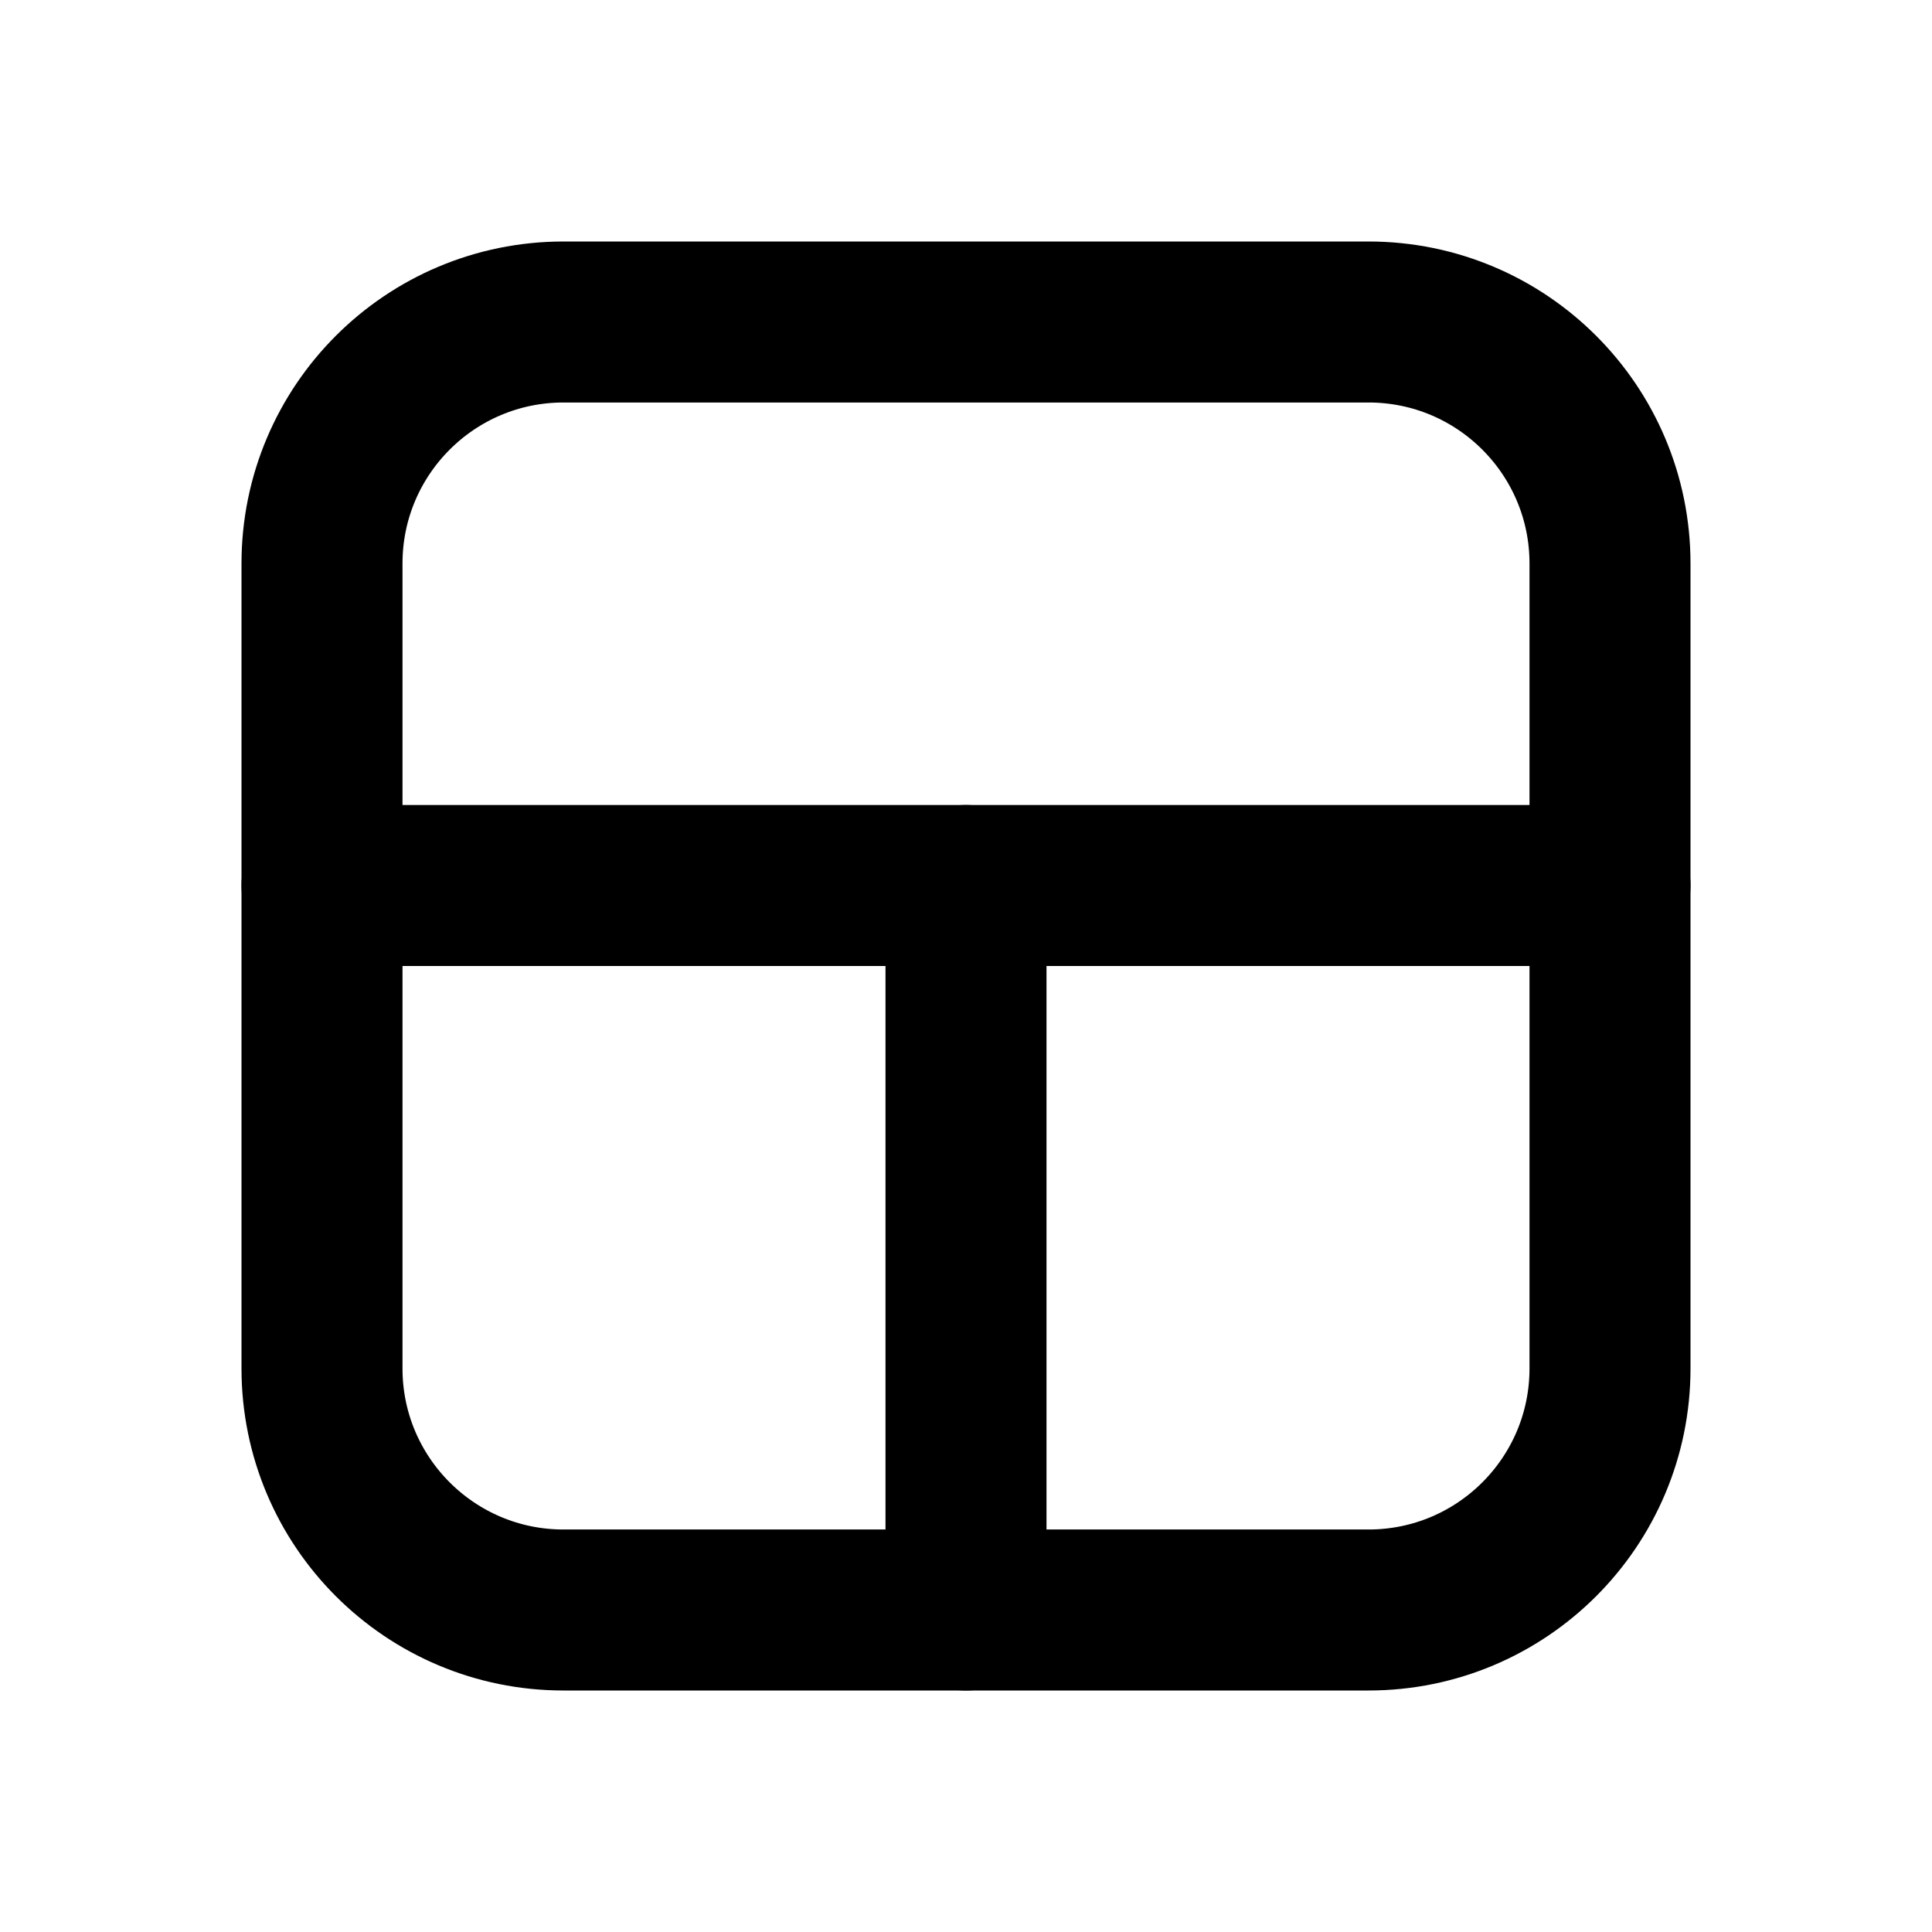
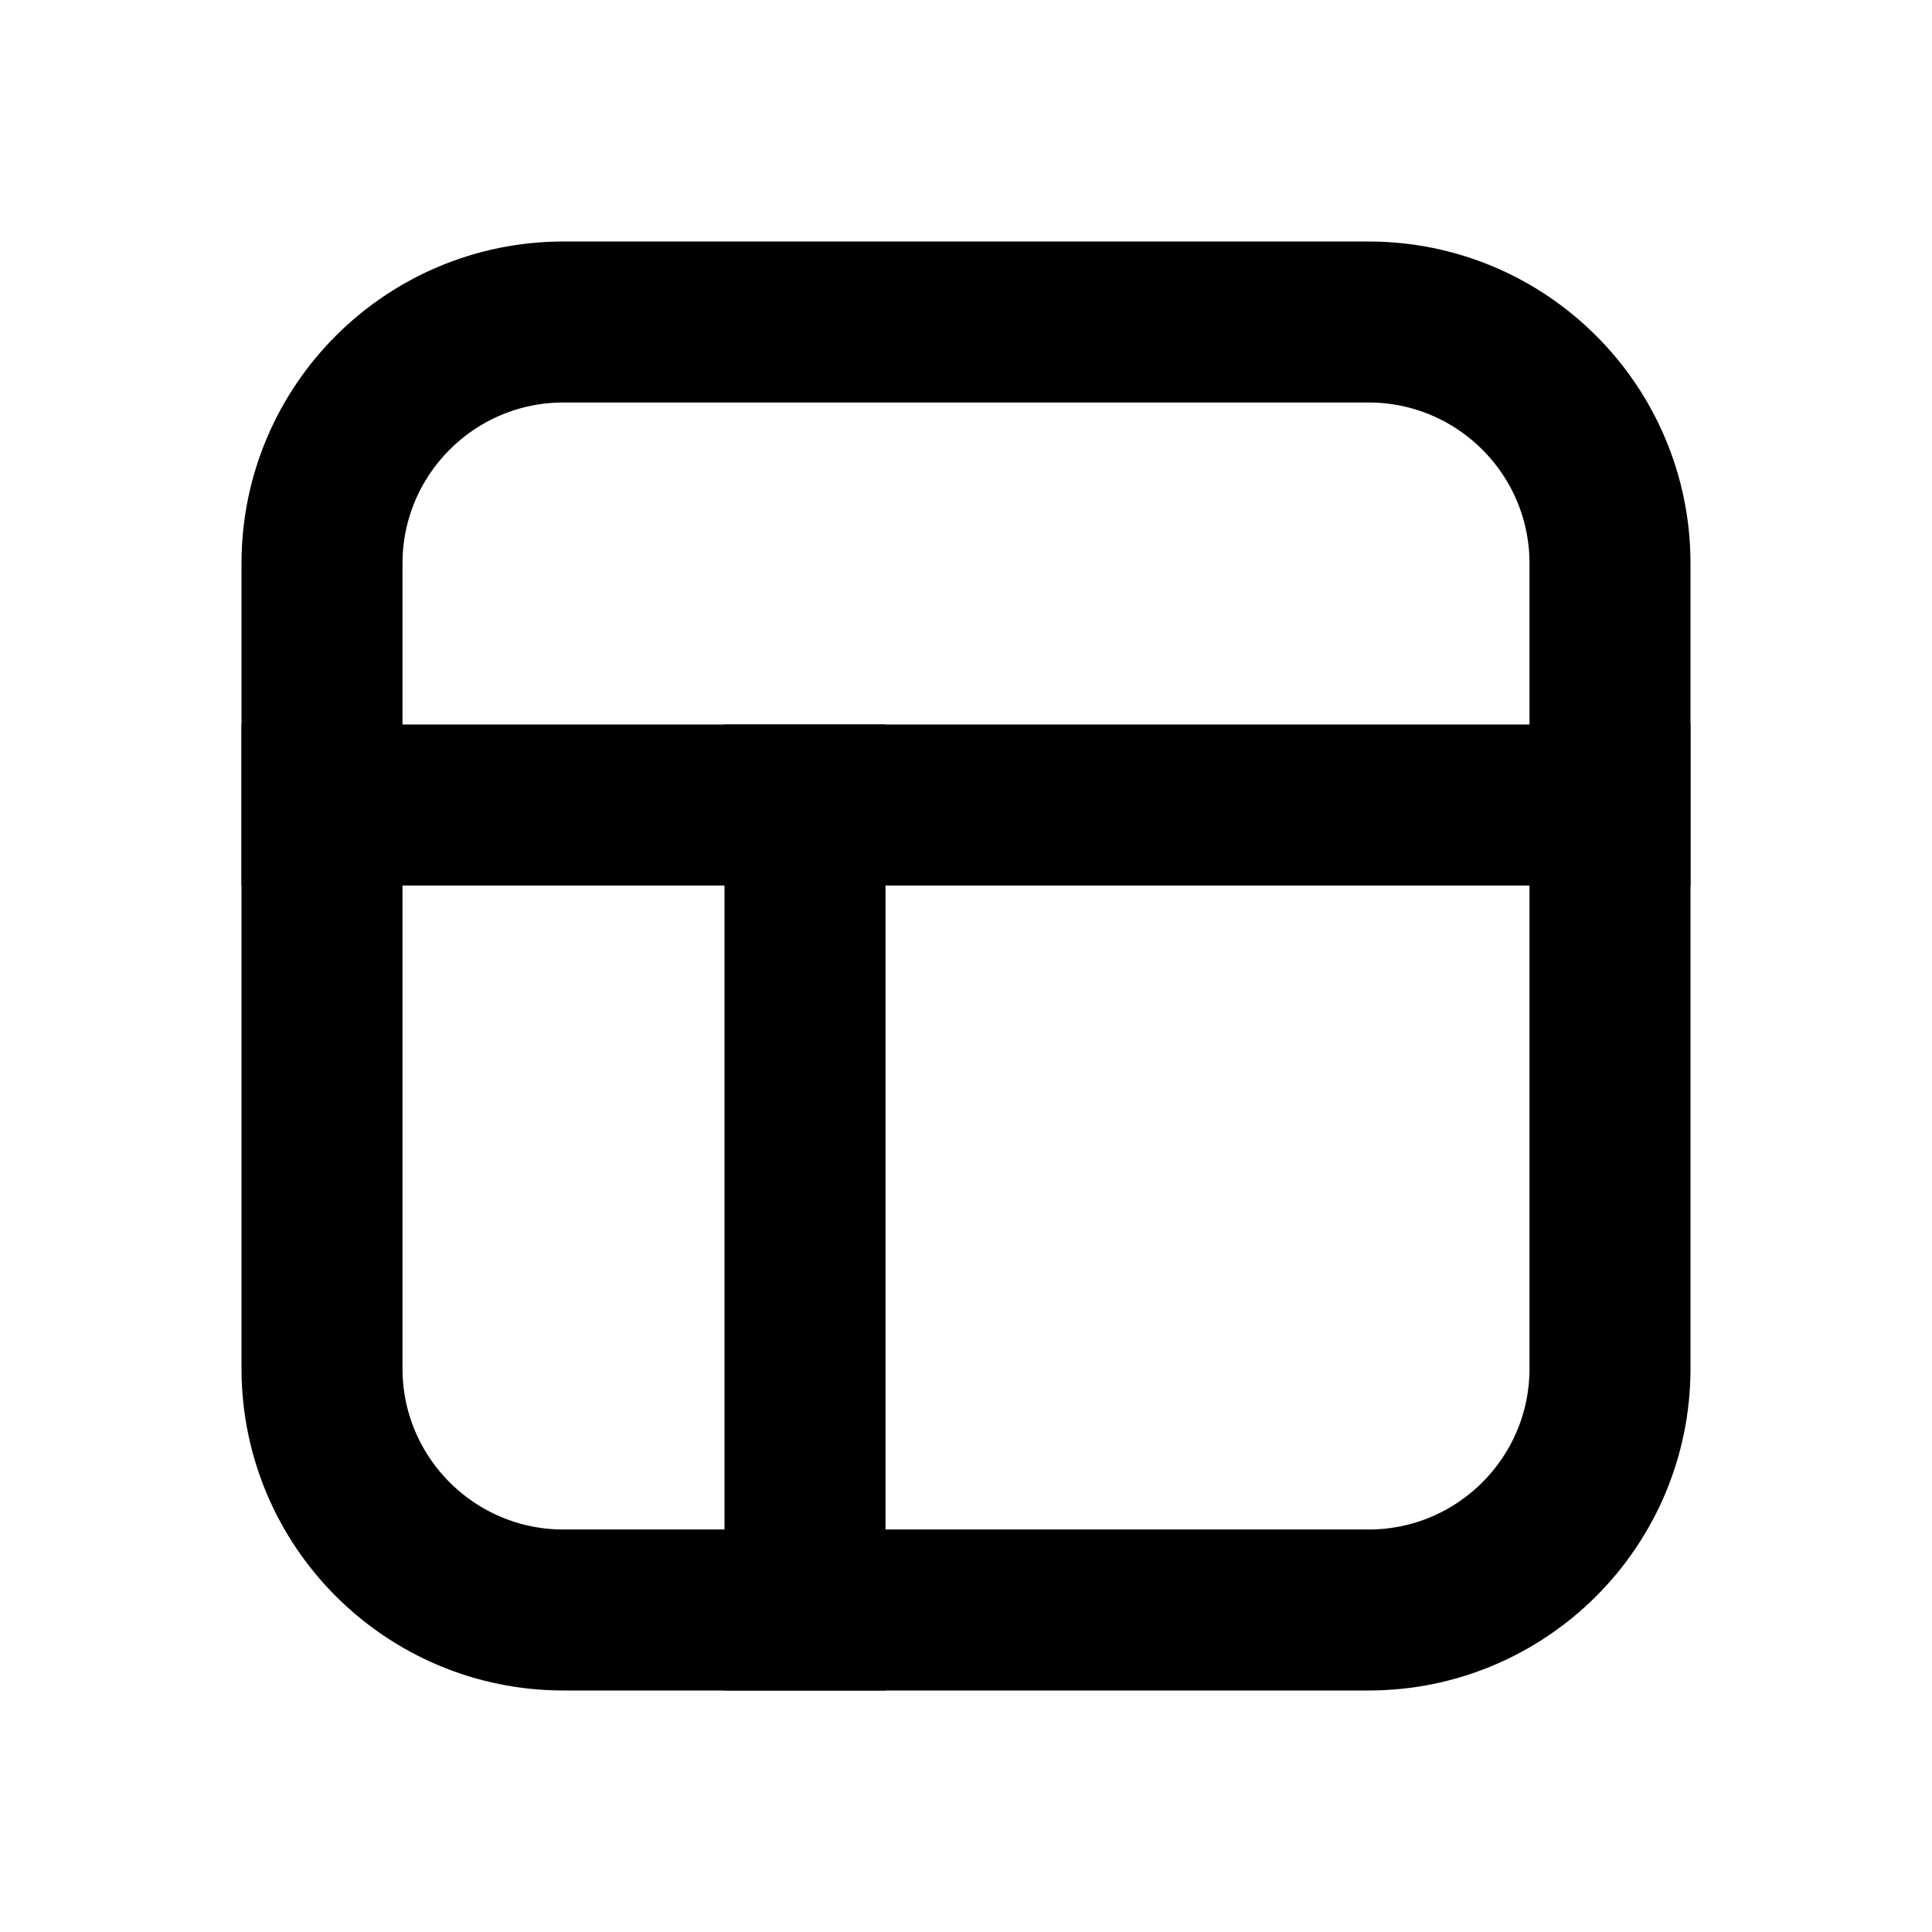
<svg xmlns="http://www.w3.org/2000/svg" width="18" height="18" viewBox="0 0 18 18" fill="none">
  <rect x="3" y="3" width="12" height="12" rx="2.25" stroke="currentColor" stroke-width="1.5" stroke-linejoin="round" />
-   <path d="M3 8.25H15" stroke="currentColor" stroke-width="1.5" stroke-linecap="round" />
-   <path d="M9 8.25V15" stroke="currentColor" stroke-width="1.5" stroke-linecap="round" />
+   <path d="M3 7.5H15" stroke="currentColor" stroke-width="1.5" stroke-linecap="square" />
+   <path d="M7.5 7.5V15" stroke="currentColor" stroke-width="1.5" stroke-linecap="square" />
</svg>
